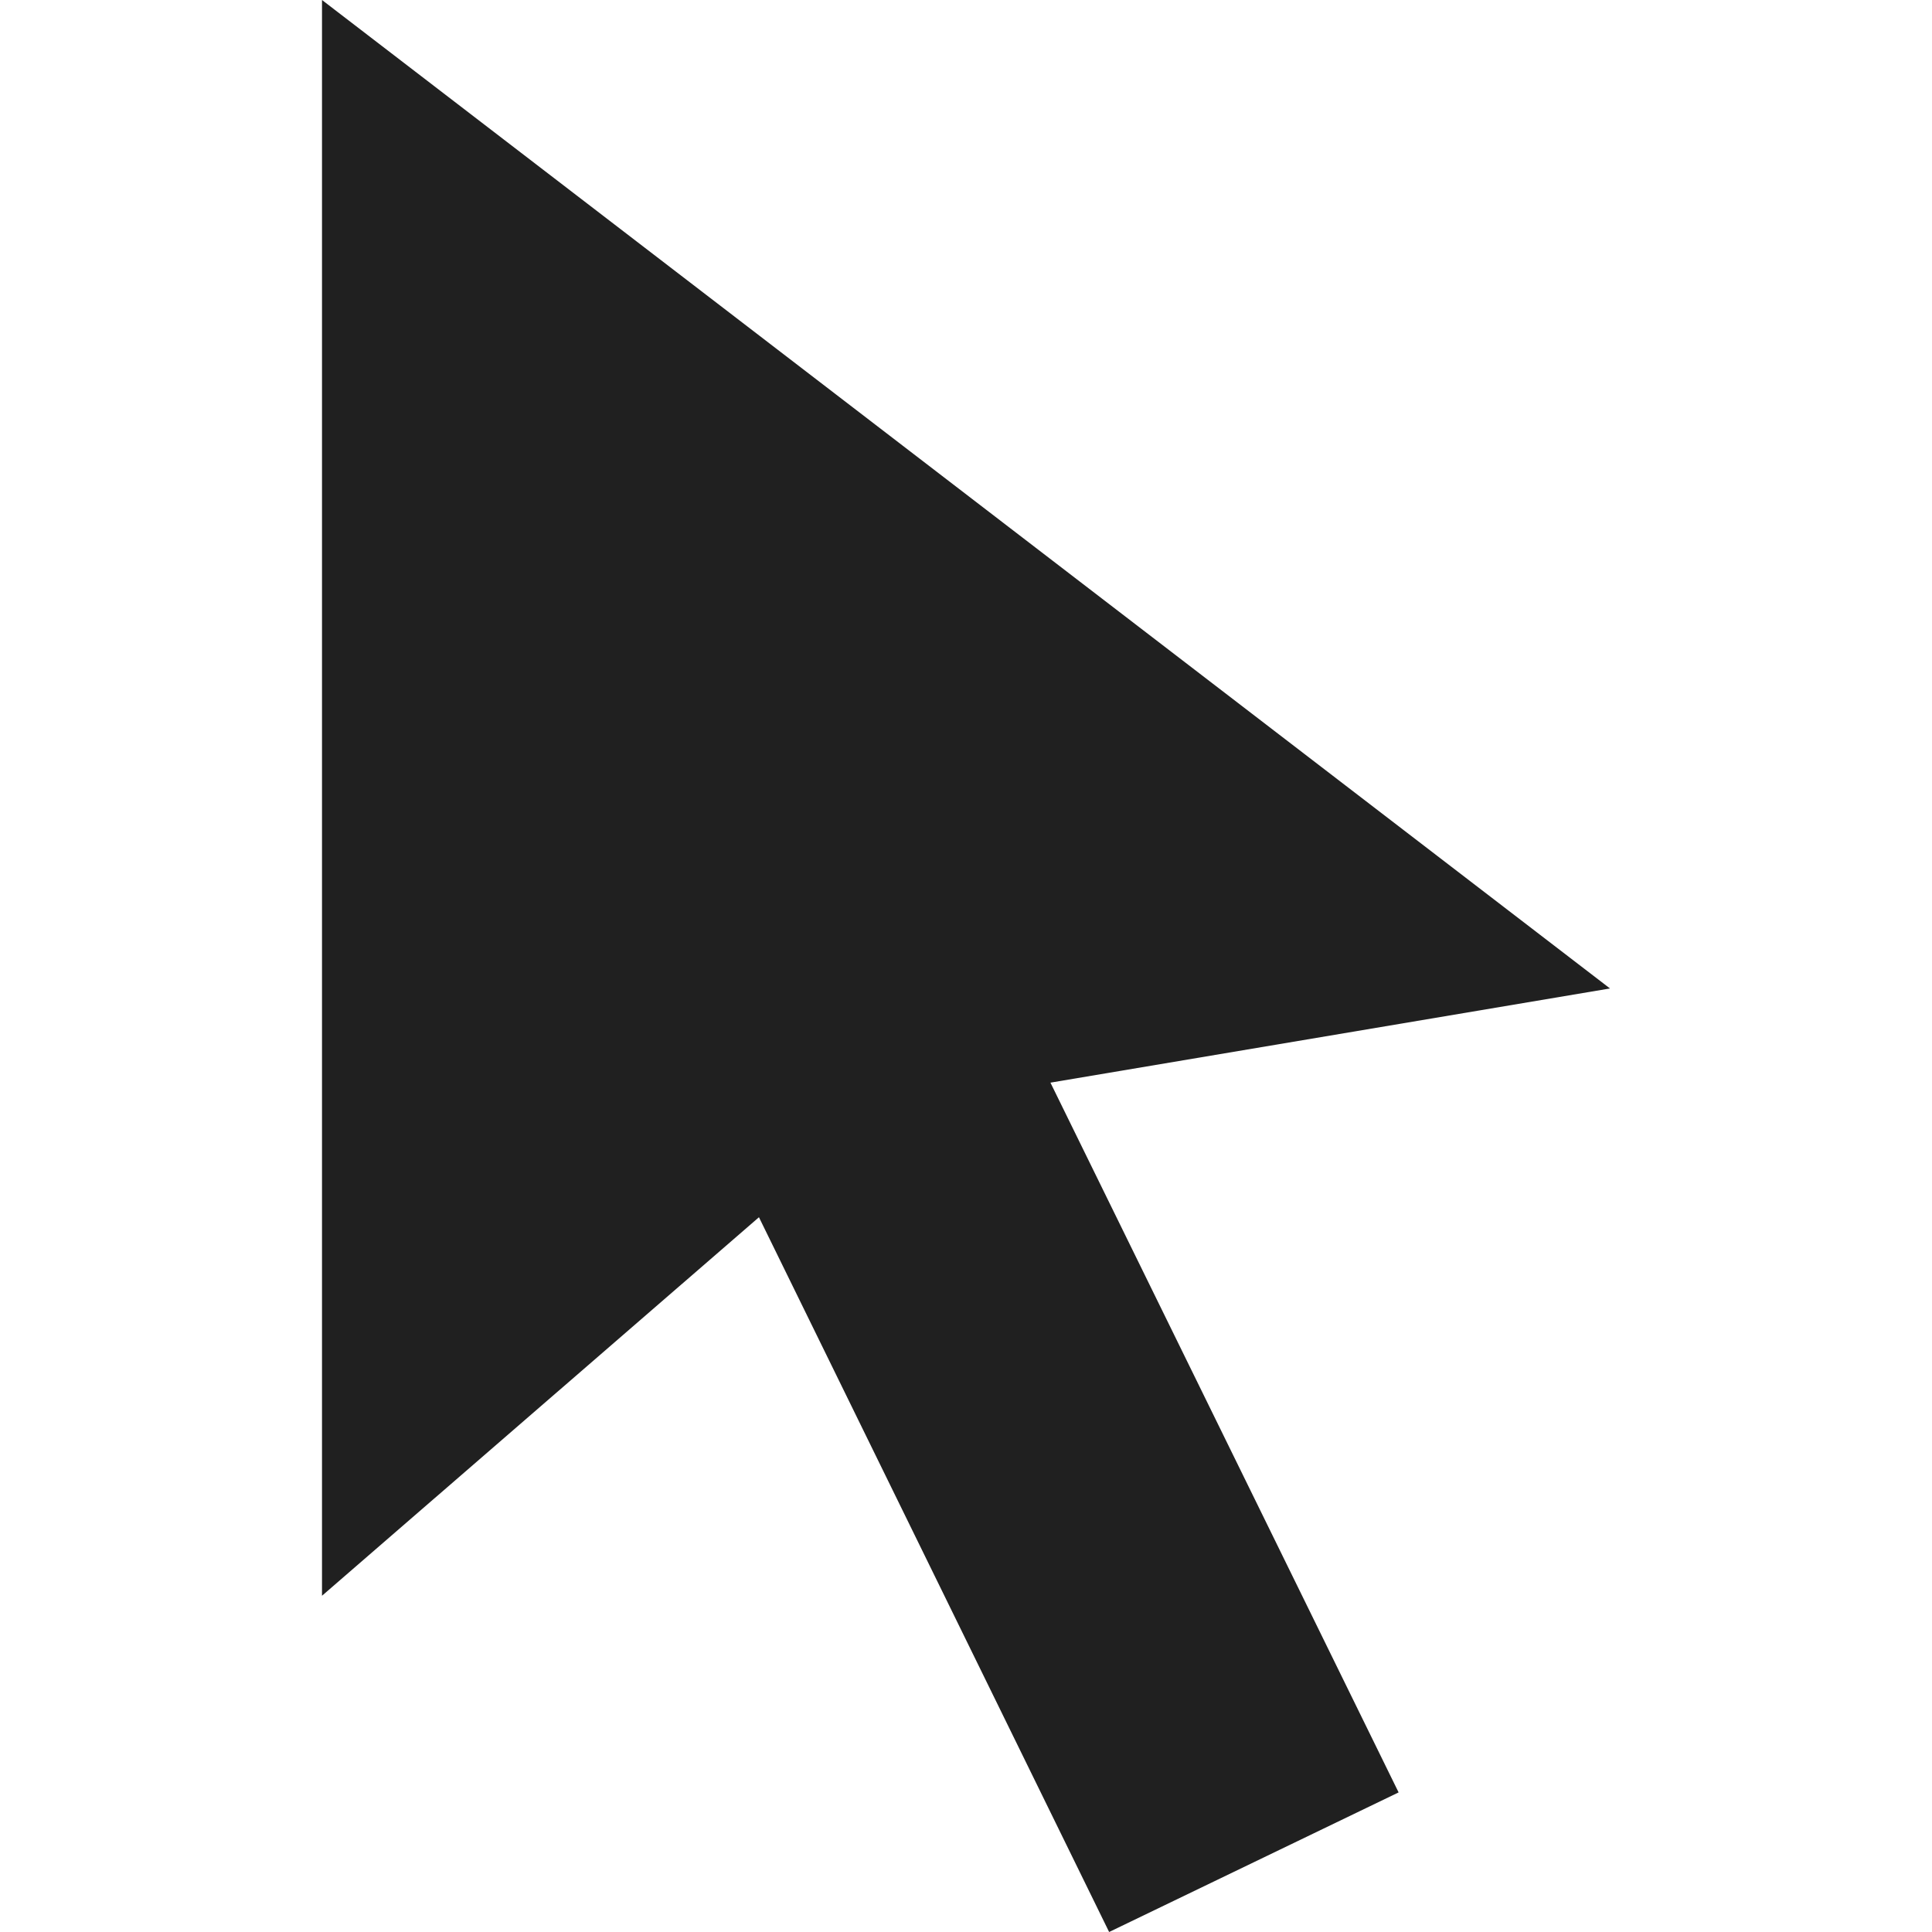
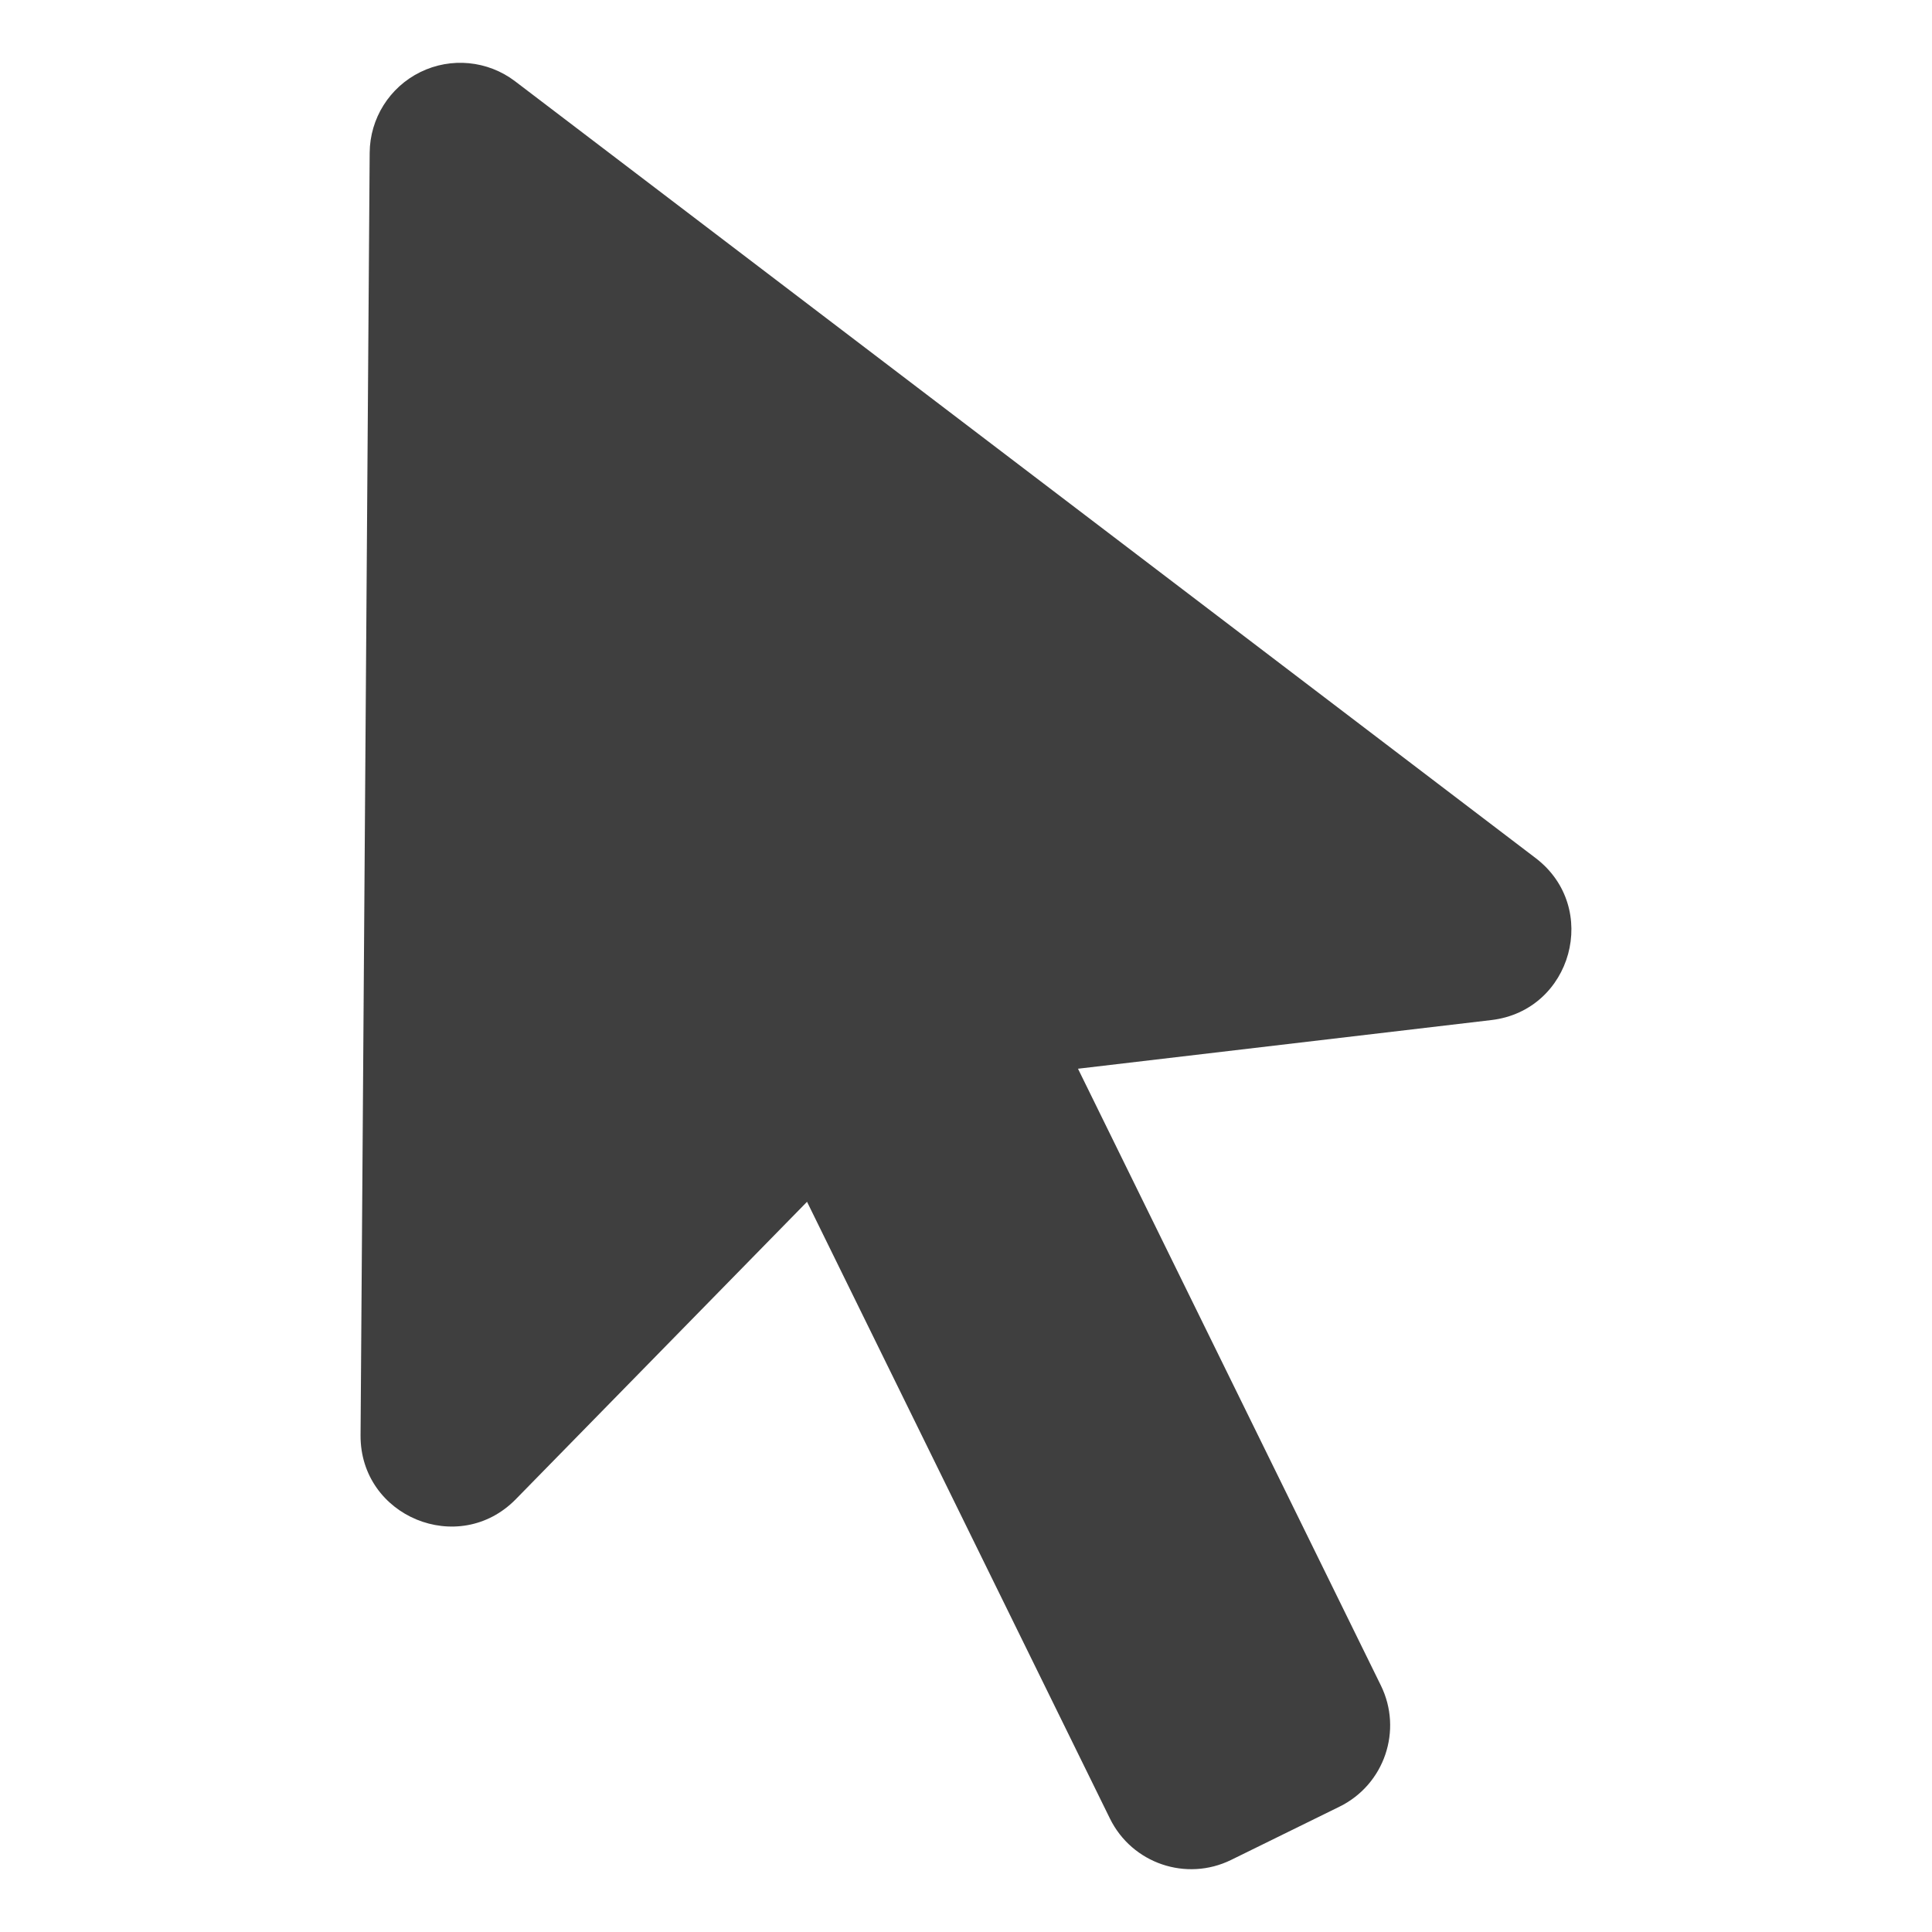
- <svg xmlns="http://www.w3.org/2000/svg" width="24" height="24" viewBox="0 0 24 24">
-   <path style="fill:#202020;" d="M4 0l16 12.279-6.951 1.17 4.325 8.817-3.596 1.734-4.35-8.879-5.428 4.702z" />
+ <svg xmlns="http://www.w3.org/2000/svg" id="svg2" height="64" width="64" version="1.1" viewBox="0 0 64 64">
+   <defs id="defs14" />
+   <g id="layer2" style="display:none;opacity:0.267">
+     <path style="fill:#202020;stroke-width:2.311" d="M 31.802,1.907 52.624,43.599 37,39 l 0.068,22.692 -9.225,-0.034 -0.057,-22.846 -16.032,4.279 z" id="path1044" />
+   </g>
+   <g id="layer1" transform="translate(0,16)">
+     <path style="color:#212121;opacity:1;fill:#212121;stroke-linecap:round;stroke-linejoin:round;-inkscape-stroke:none;fill-opacity:0.86" d="m 13.924,-13.612 c -1.02,0.501 -1.67,1.535 -1.678,2.671 l -0.302,42.484 c -0.018,2.697 3.255,4.046 5.143,2.12 l 9.647,-9.852 10.034,20.431 c 0.731,1.487 2.528,2.1 4.015,1.37 l 1.795,-0.882 1.795,-0.882 c 1.487,-0.731 2.1,-2.528 1.37,-4.015 L 35.71,19.403 49.404,17.791 c 2.678,-0.317 3.611,-3.731 1.466,-5.366 L 17.064,-13.307 c -0.904,-0.688 -2.12,-0.806 -3.14,-0.305 z" id="path9816" />
+   </g>
</svg>
